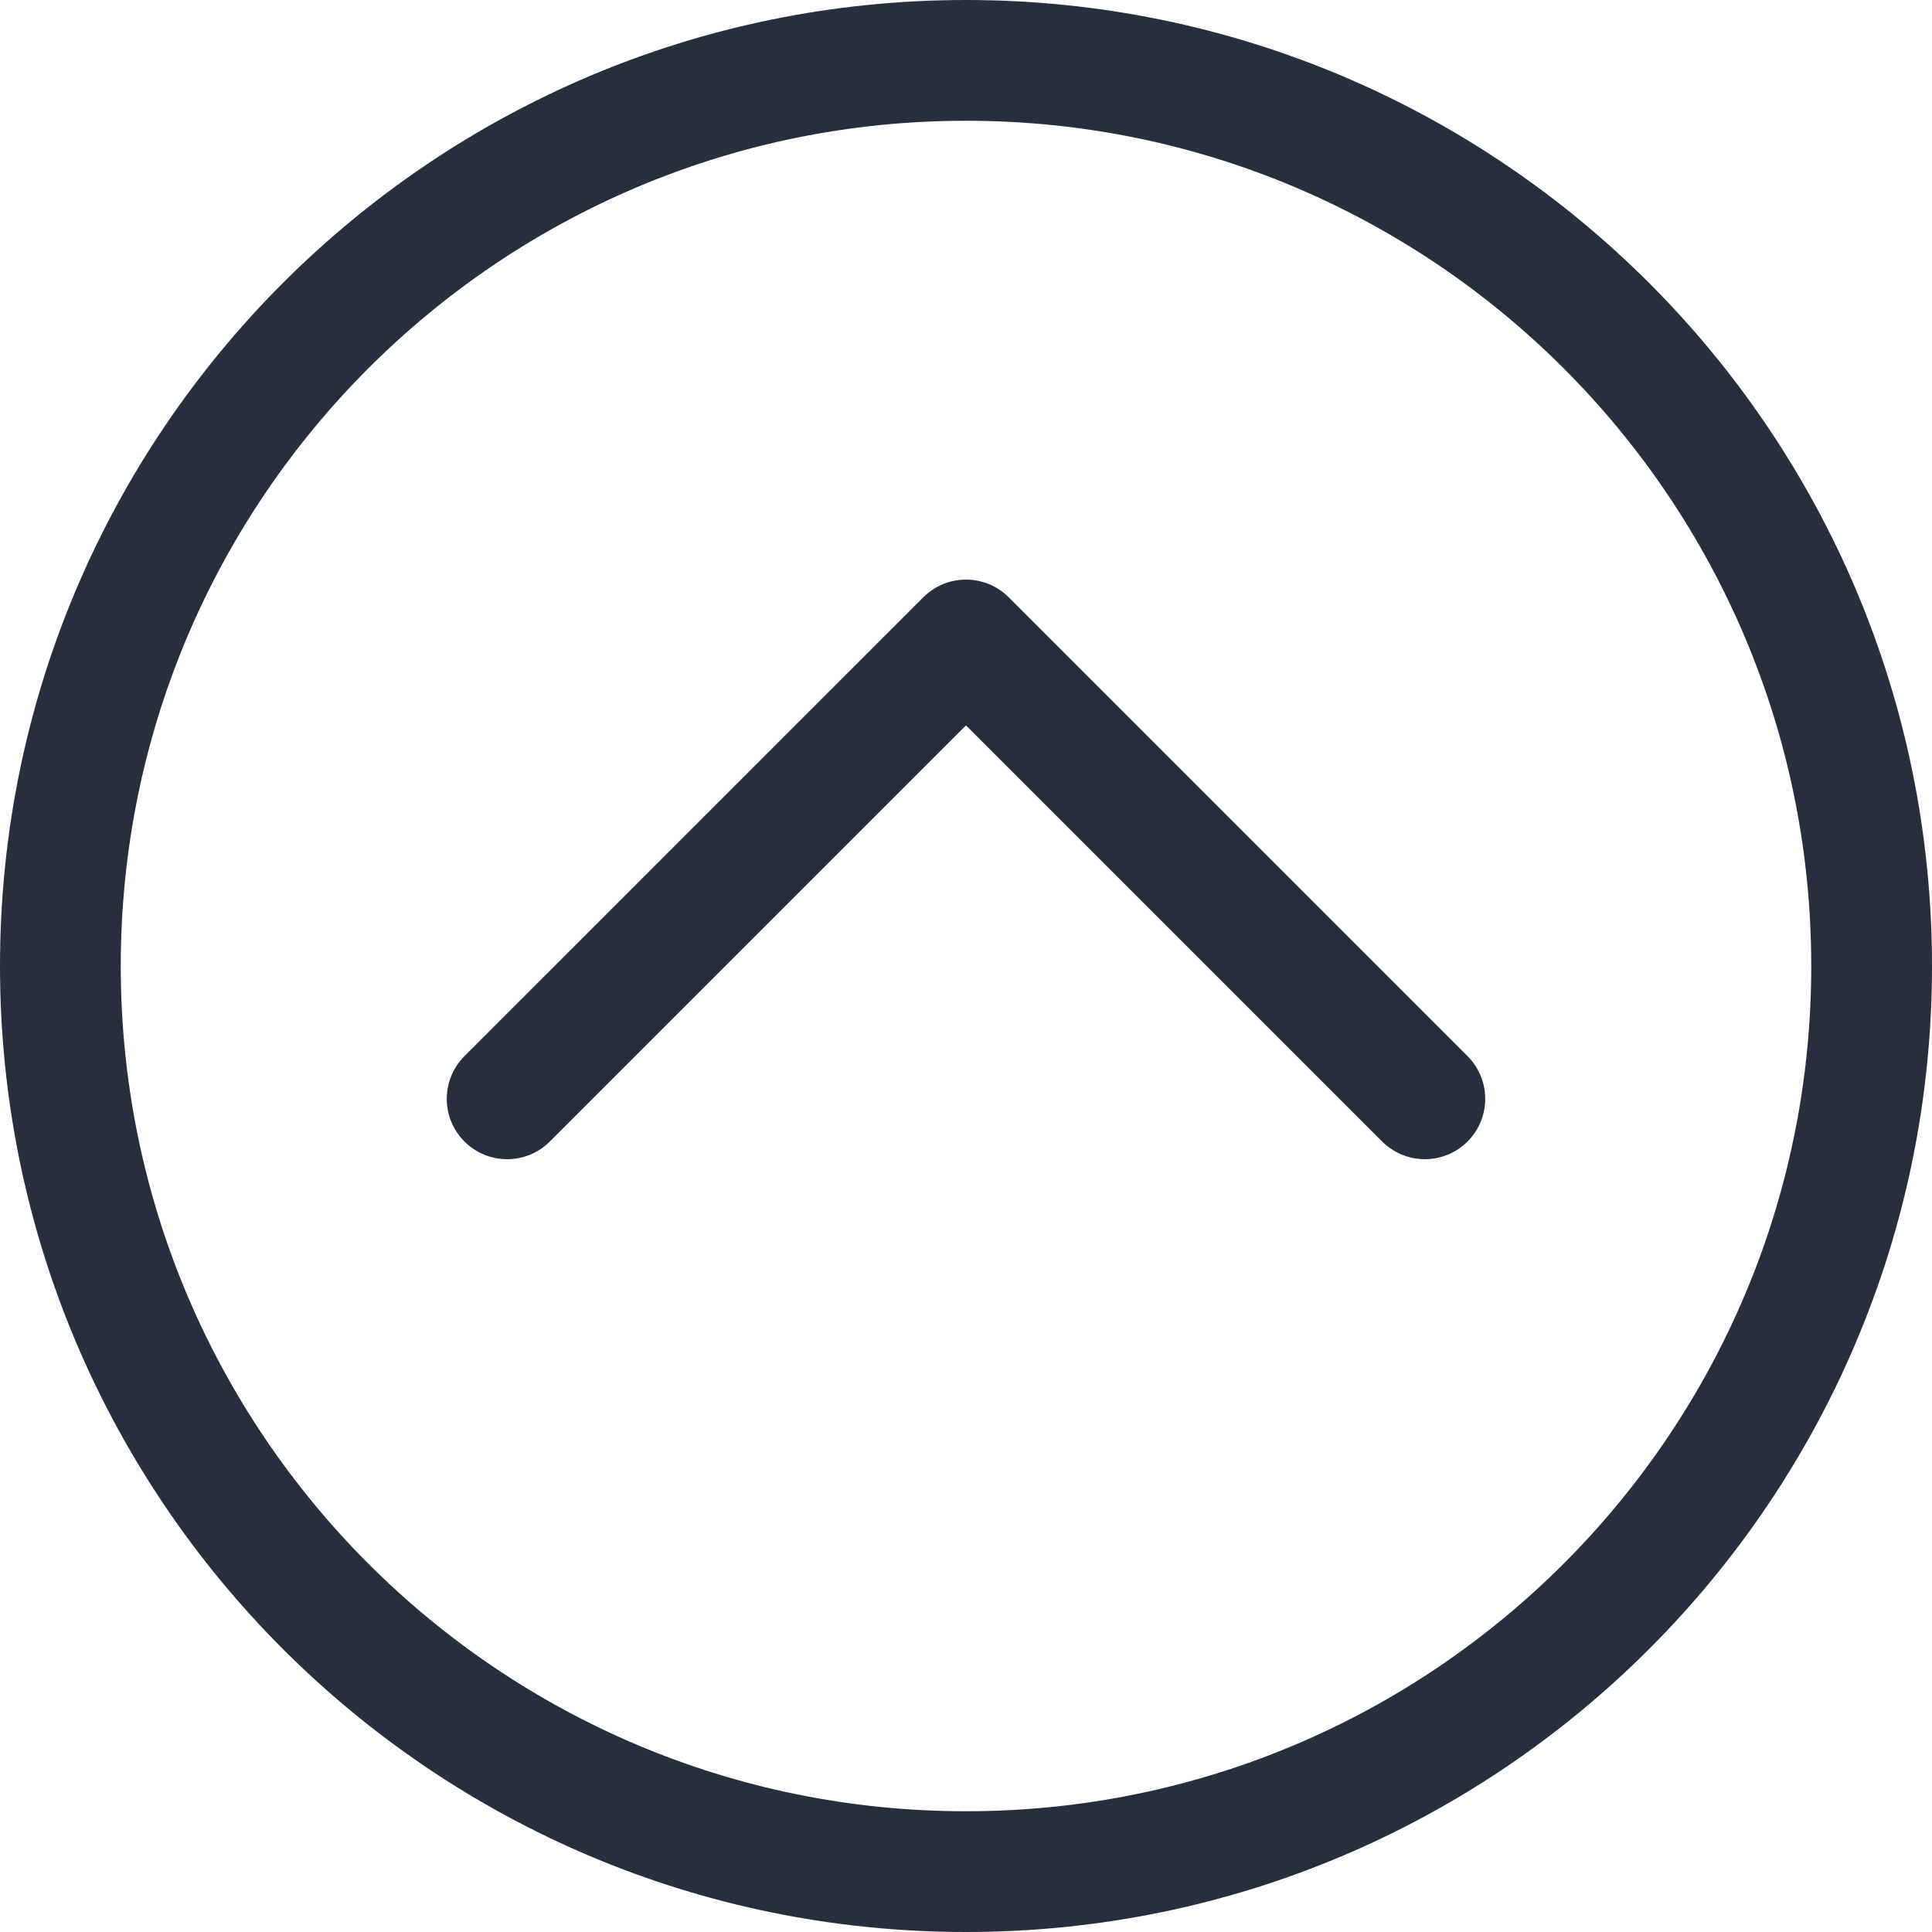
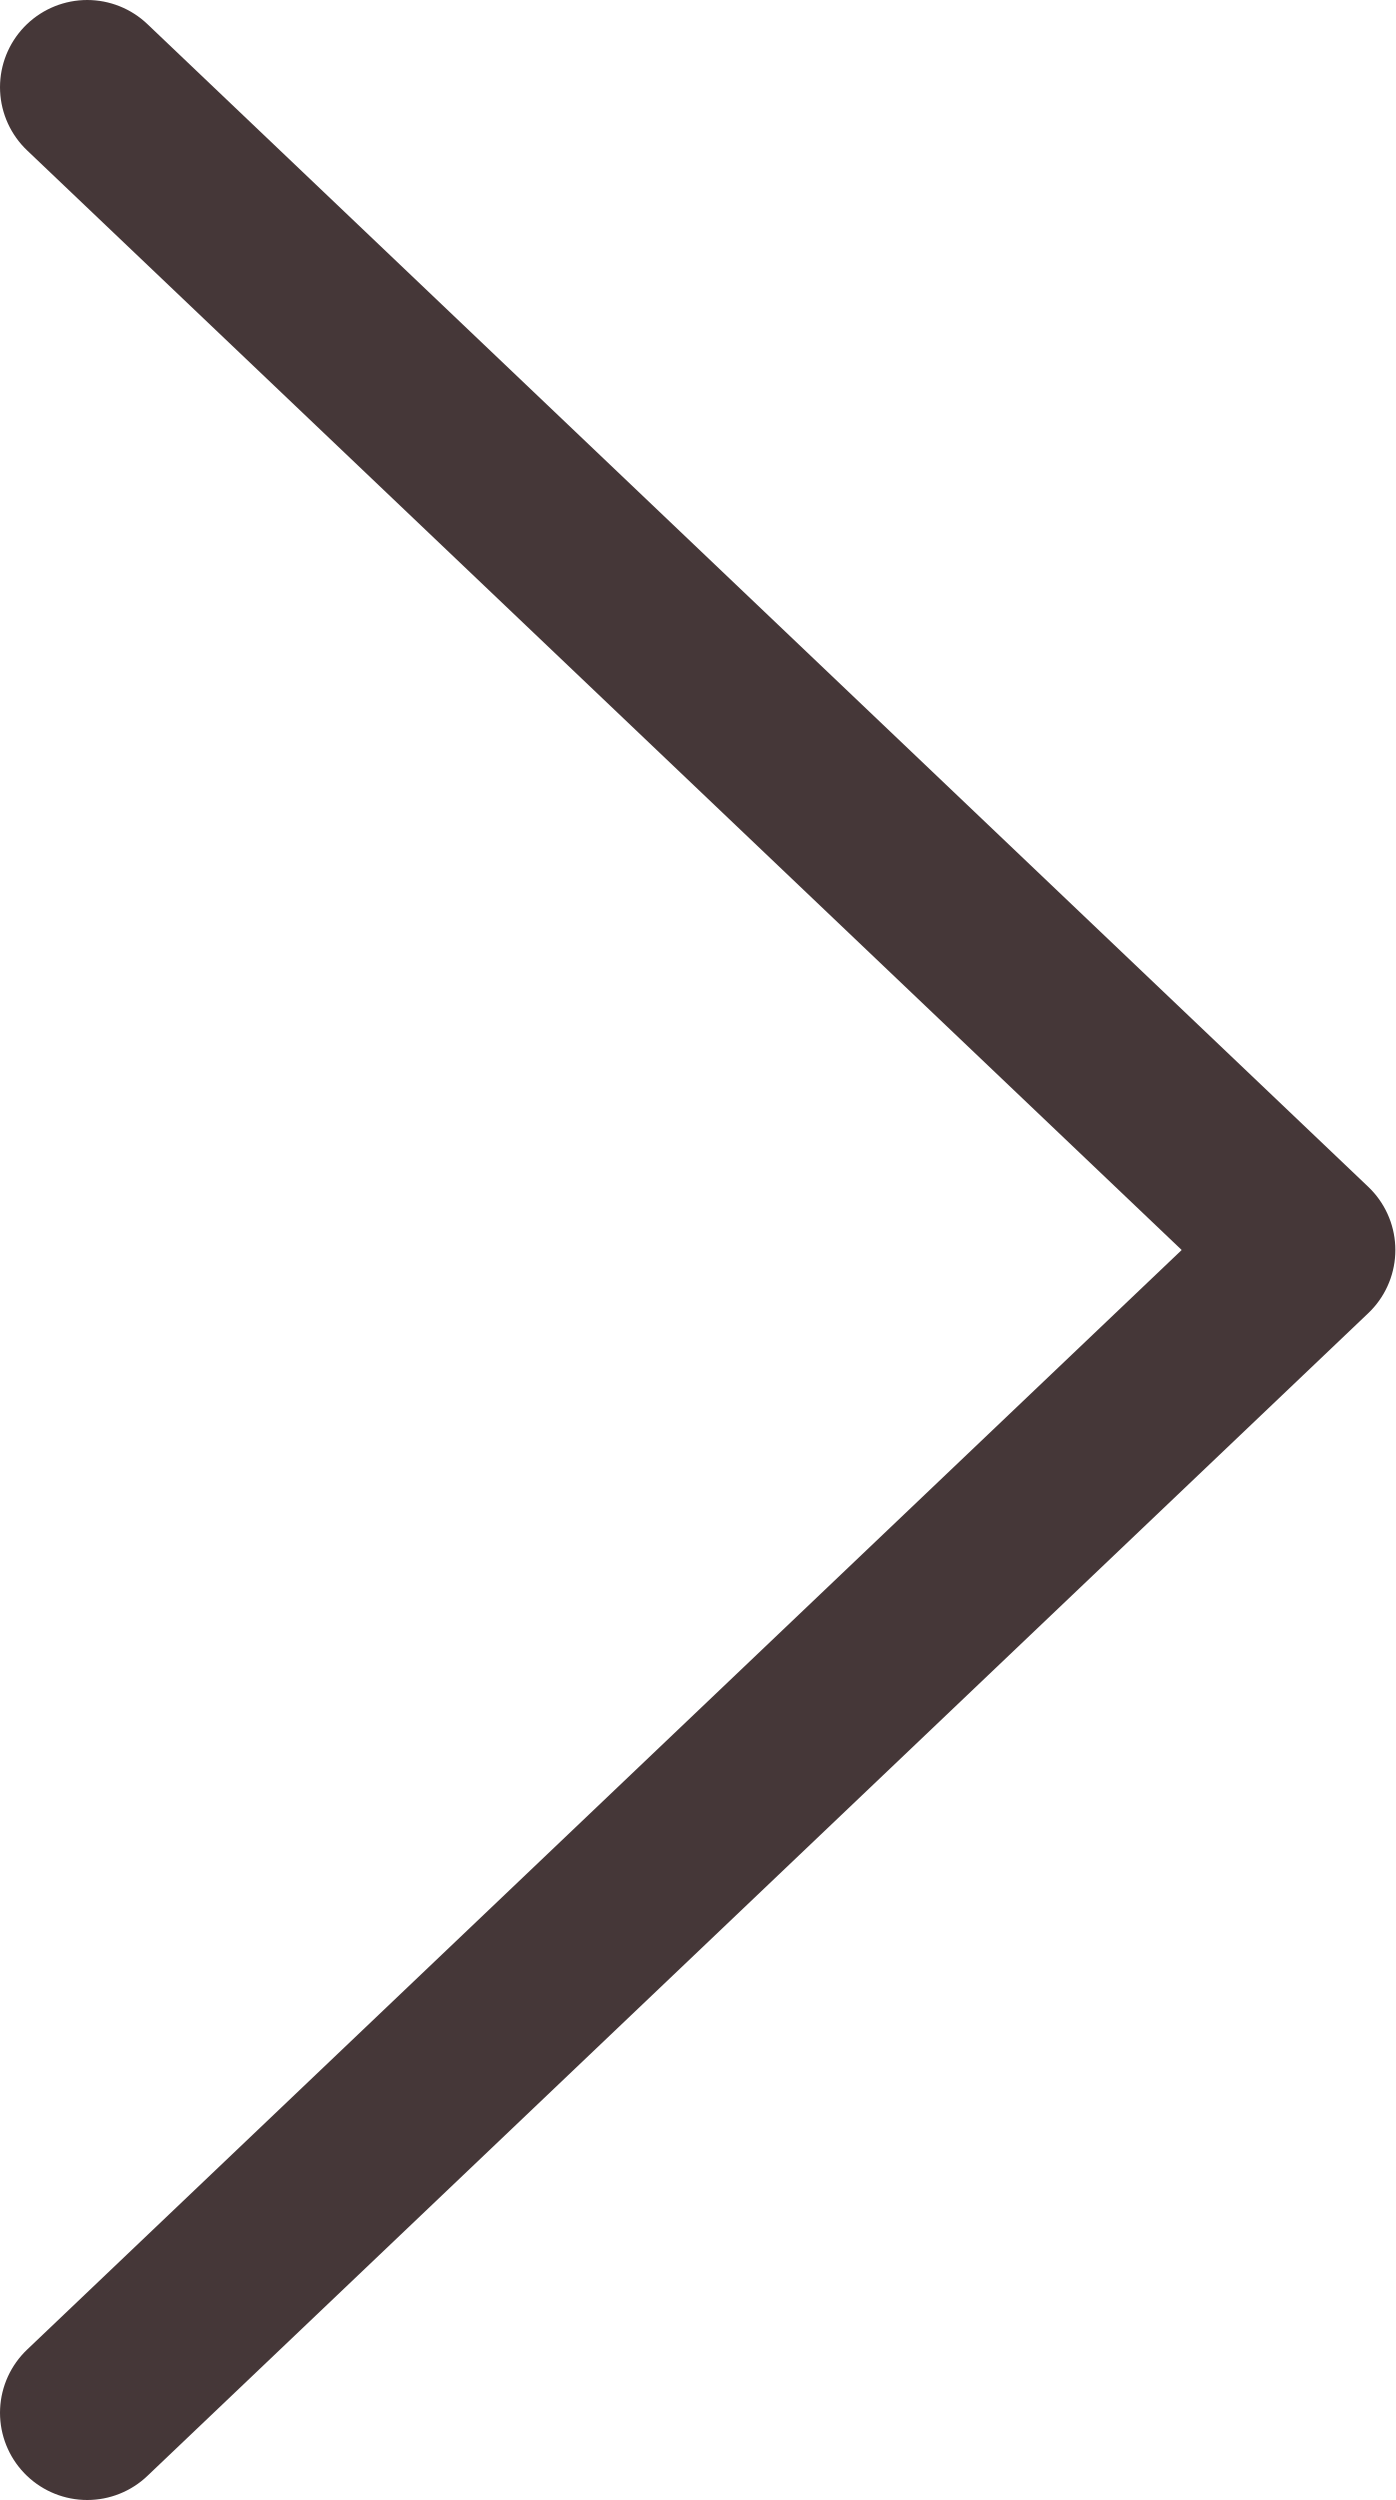
- <svg xmlns="http://www.w3.org/2000/svg" width="20" height="20" viewBox="0 0 20 20" fill="none">
-   <path d="M1.25 10C1.25 14.832 5.168 18.75 10 18.75C14.832 18.75 18.75 14.832 18.75 10C18.75 5.168 14.832 1.25 10 1.25C5.168 1.25 1.25 5.168 1.25 10ZM10 20C4.477 20 0 15.523 0 10C0 4.477 4.477 0 10 0C15.523 0 20 4.477 20 10C20 15.523 15.523 20 10 20ZM5.692 11.817C5.575 11.934 5.416 12 5.25 12C5.084 12 4.925 11.934 4.808 11.817C4.691 11.7 4.625 11.541 4.625 11.375C4.625 11.209 4.691 11.05 4.808 10.933L9.558 6.183C9.616 6.125 9.685 6.079 9.761 6.047C9.837 6.016 9.918 6 10 6C10.082 6 10.163 6.016 10.239 6.047C10.315 6.079 10.384 6.125 10.442 6.183L15.192 10.933C15.309 11.05 15.375 11.209 15.375 11.375C15.375 11.541 15.309 11.7 15.192 11.817C15.075 11.934 14.916 12 14.75 12C14.584 12 14.425 11.934 14.308 11.817L10 7.509L5.692 11.817Z" fill="#282E3C" />
+ <svg xmlns="http://www.w3.org/2000/svg" width="24" height="43" viewBox="0 0 24 43" fill="none">
+   <path d="M1.5 41.5L22.5 21.5L1.5 1.5" stroke="#453738" stroke-width="3" stroke-linecap="round" stroke-linejoin="round" />
</svg>
